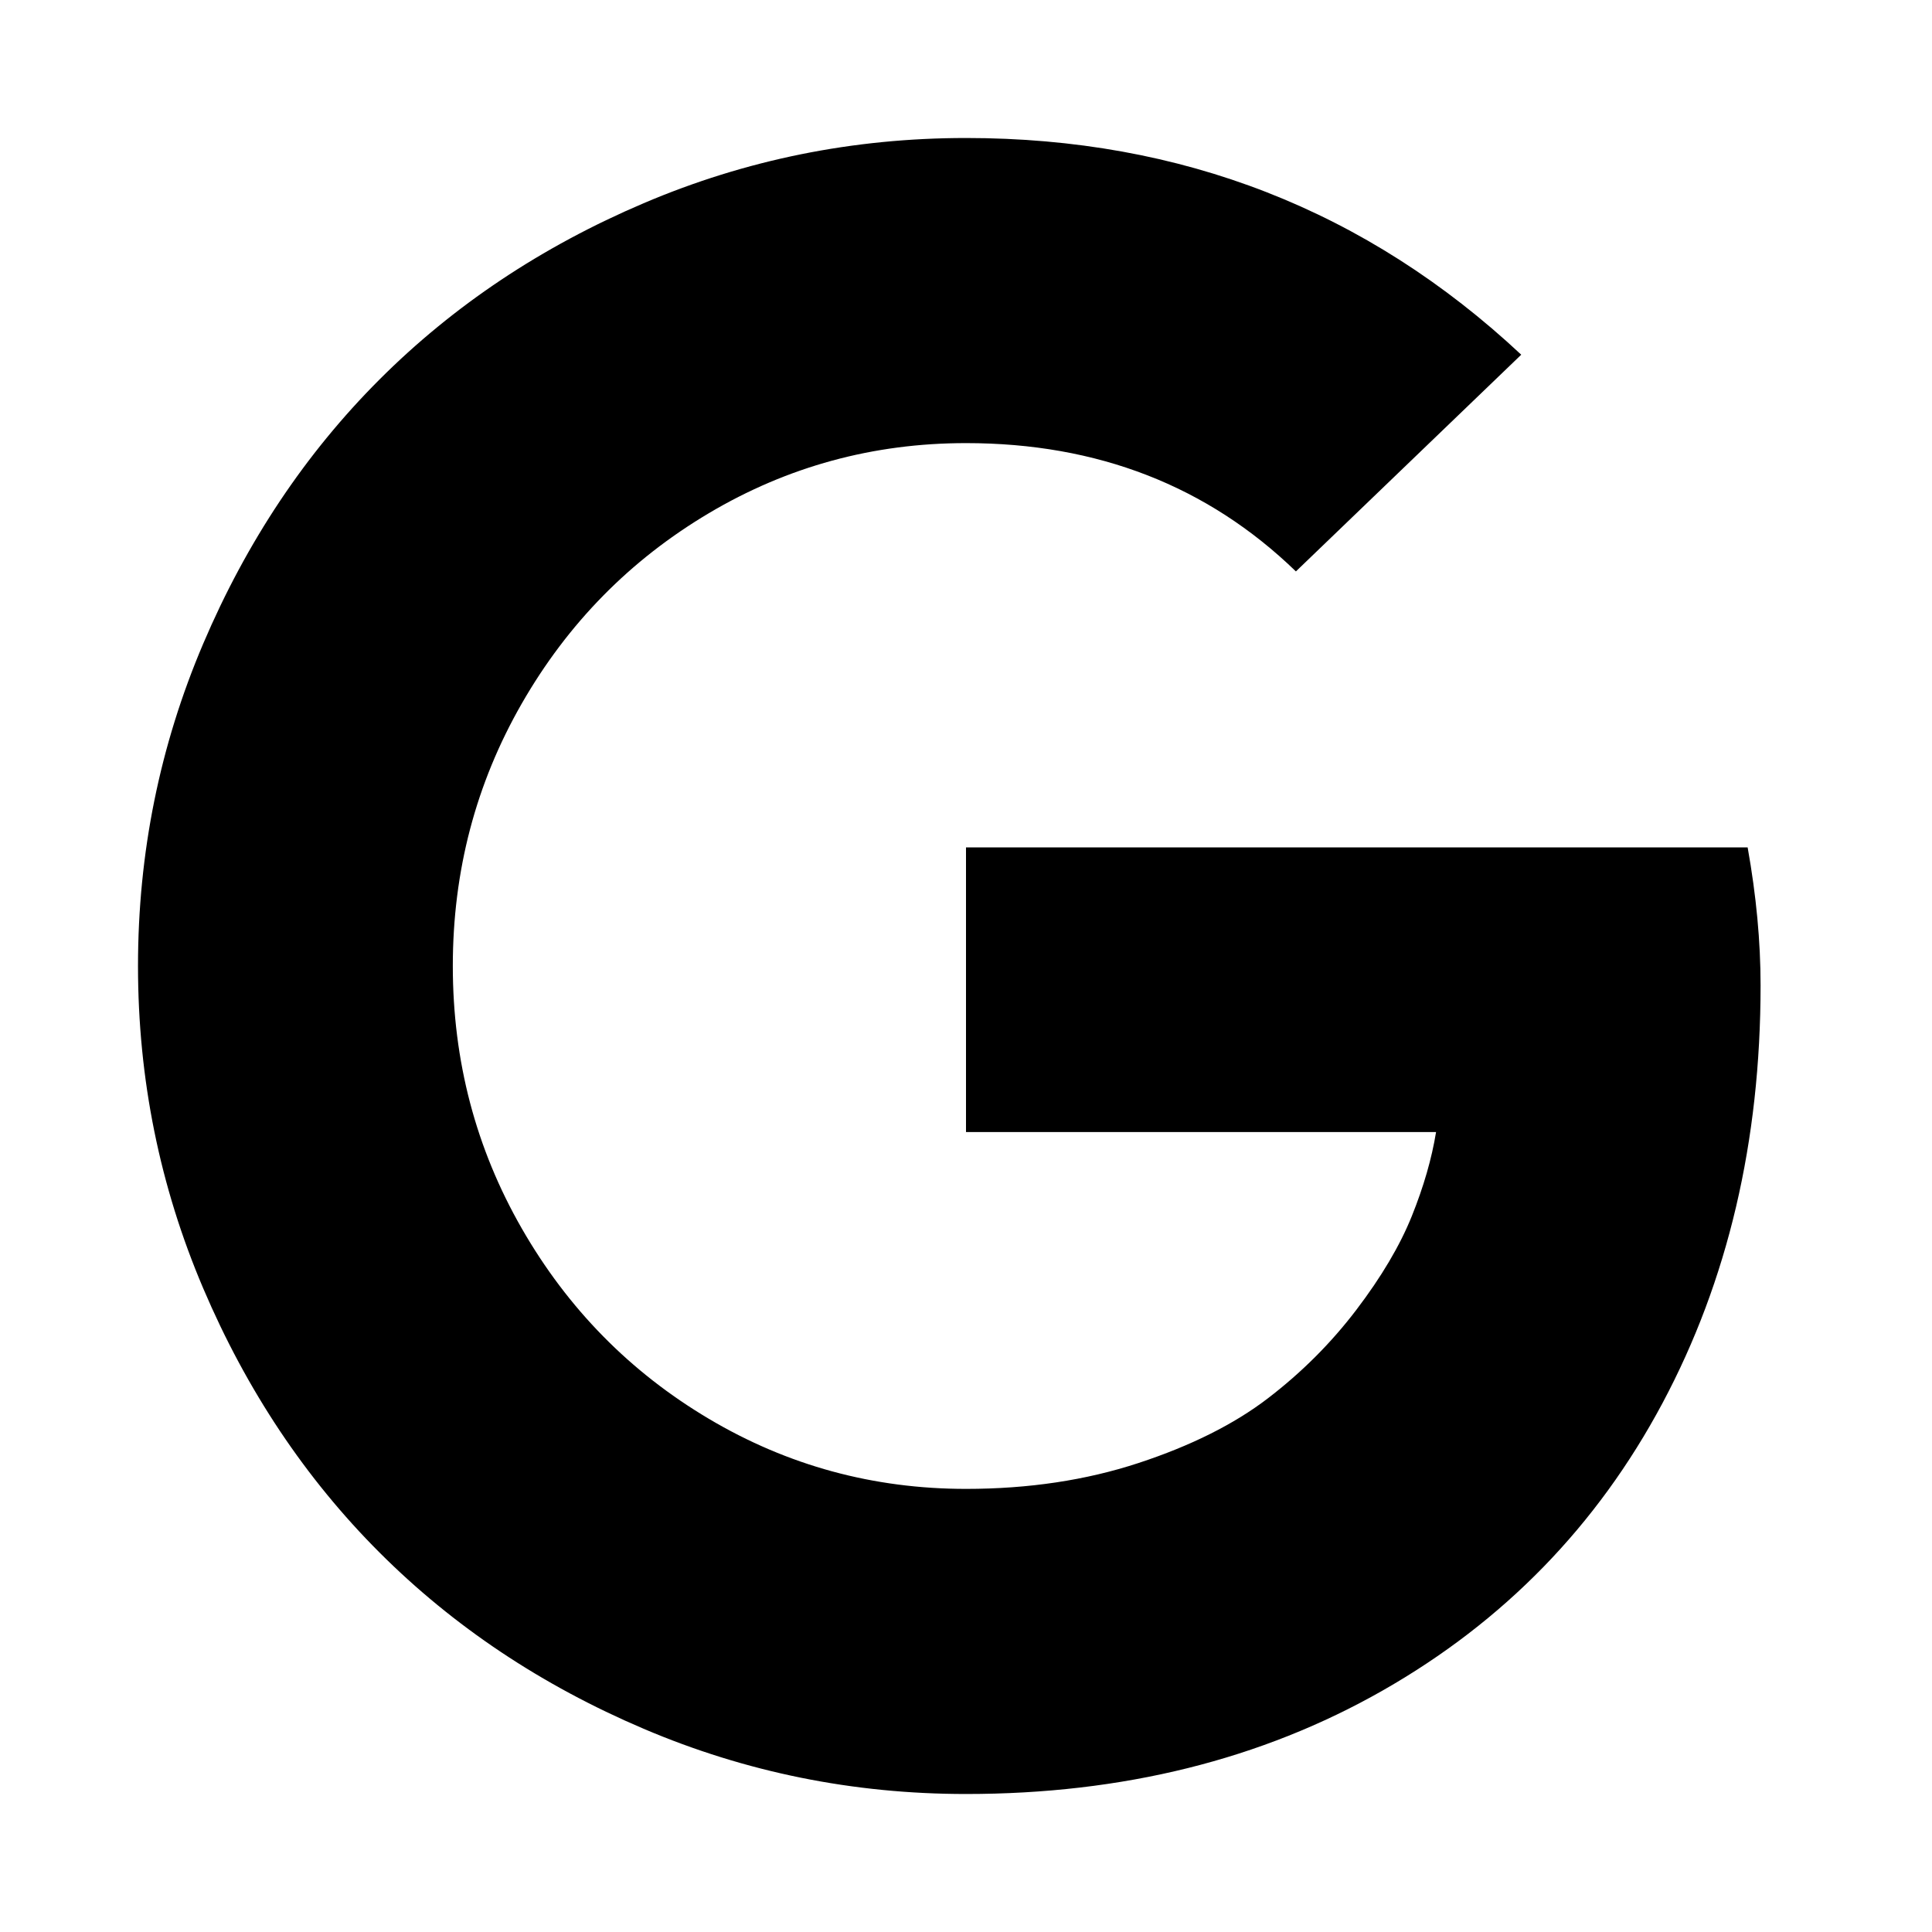
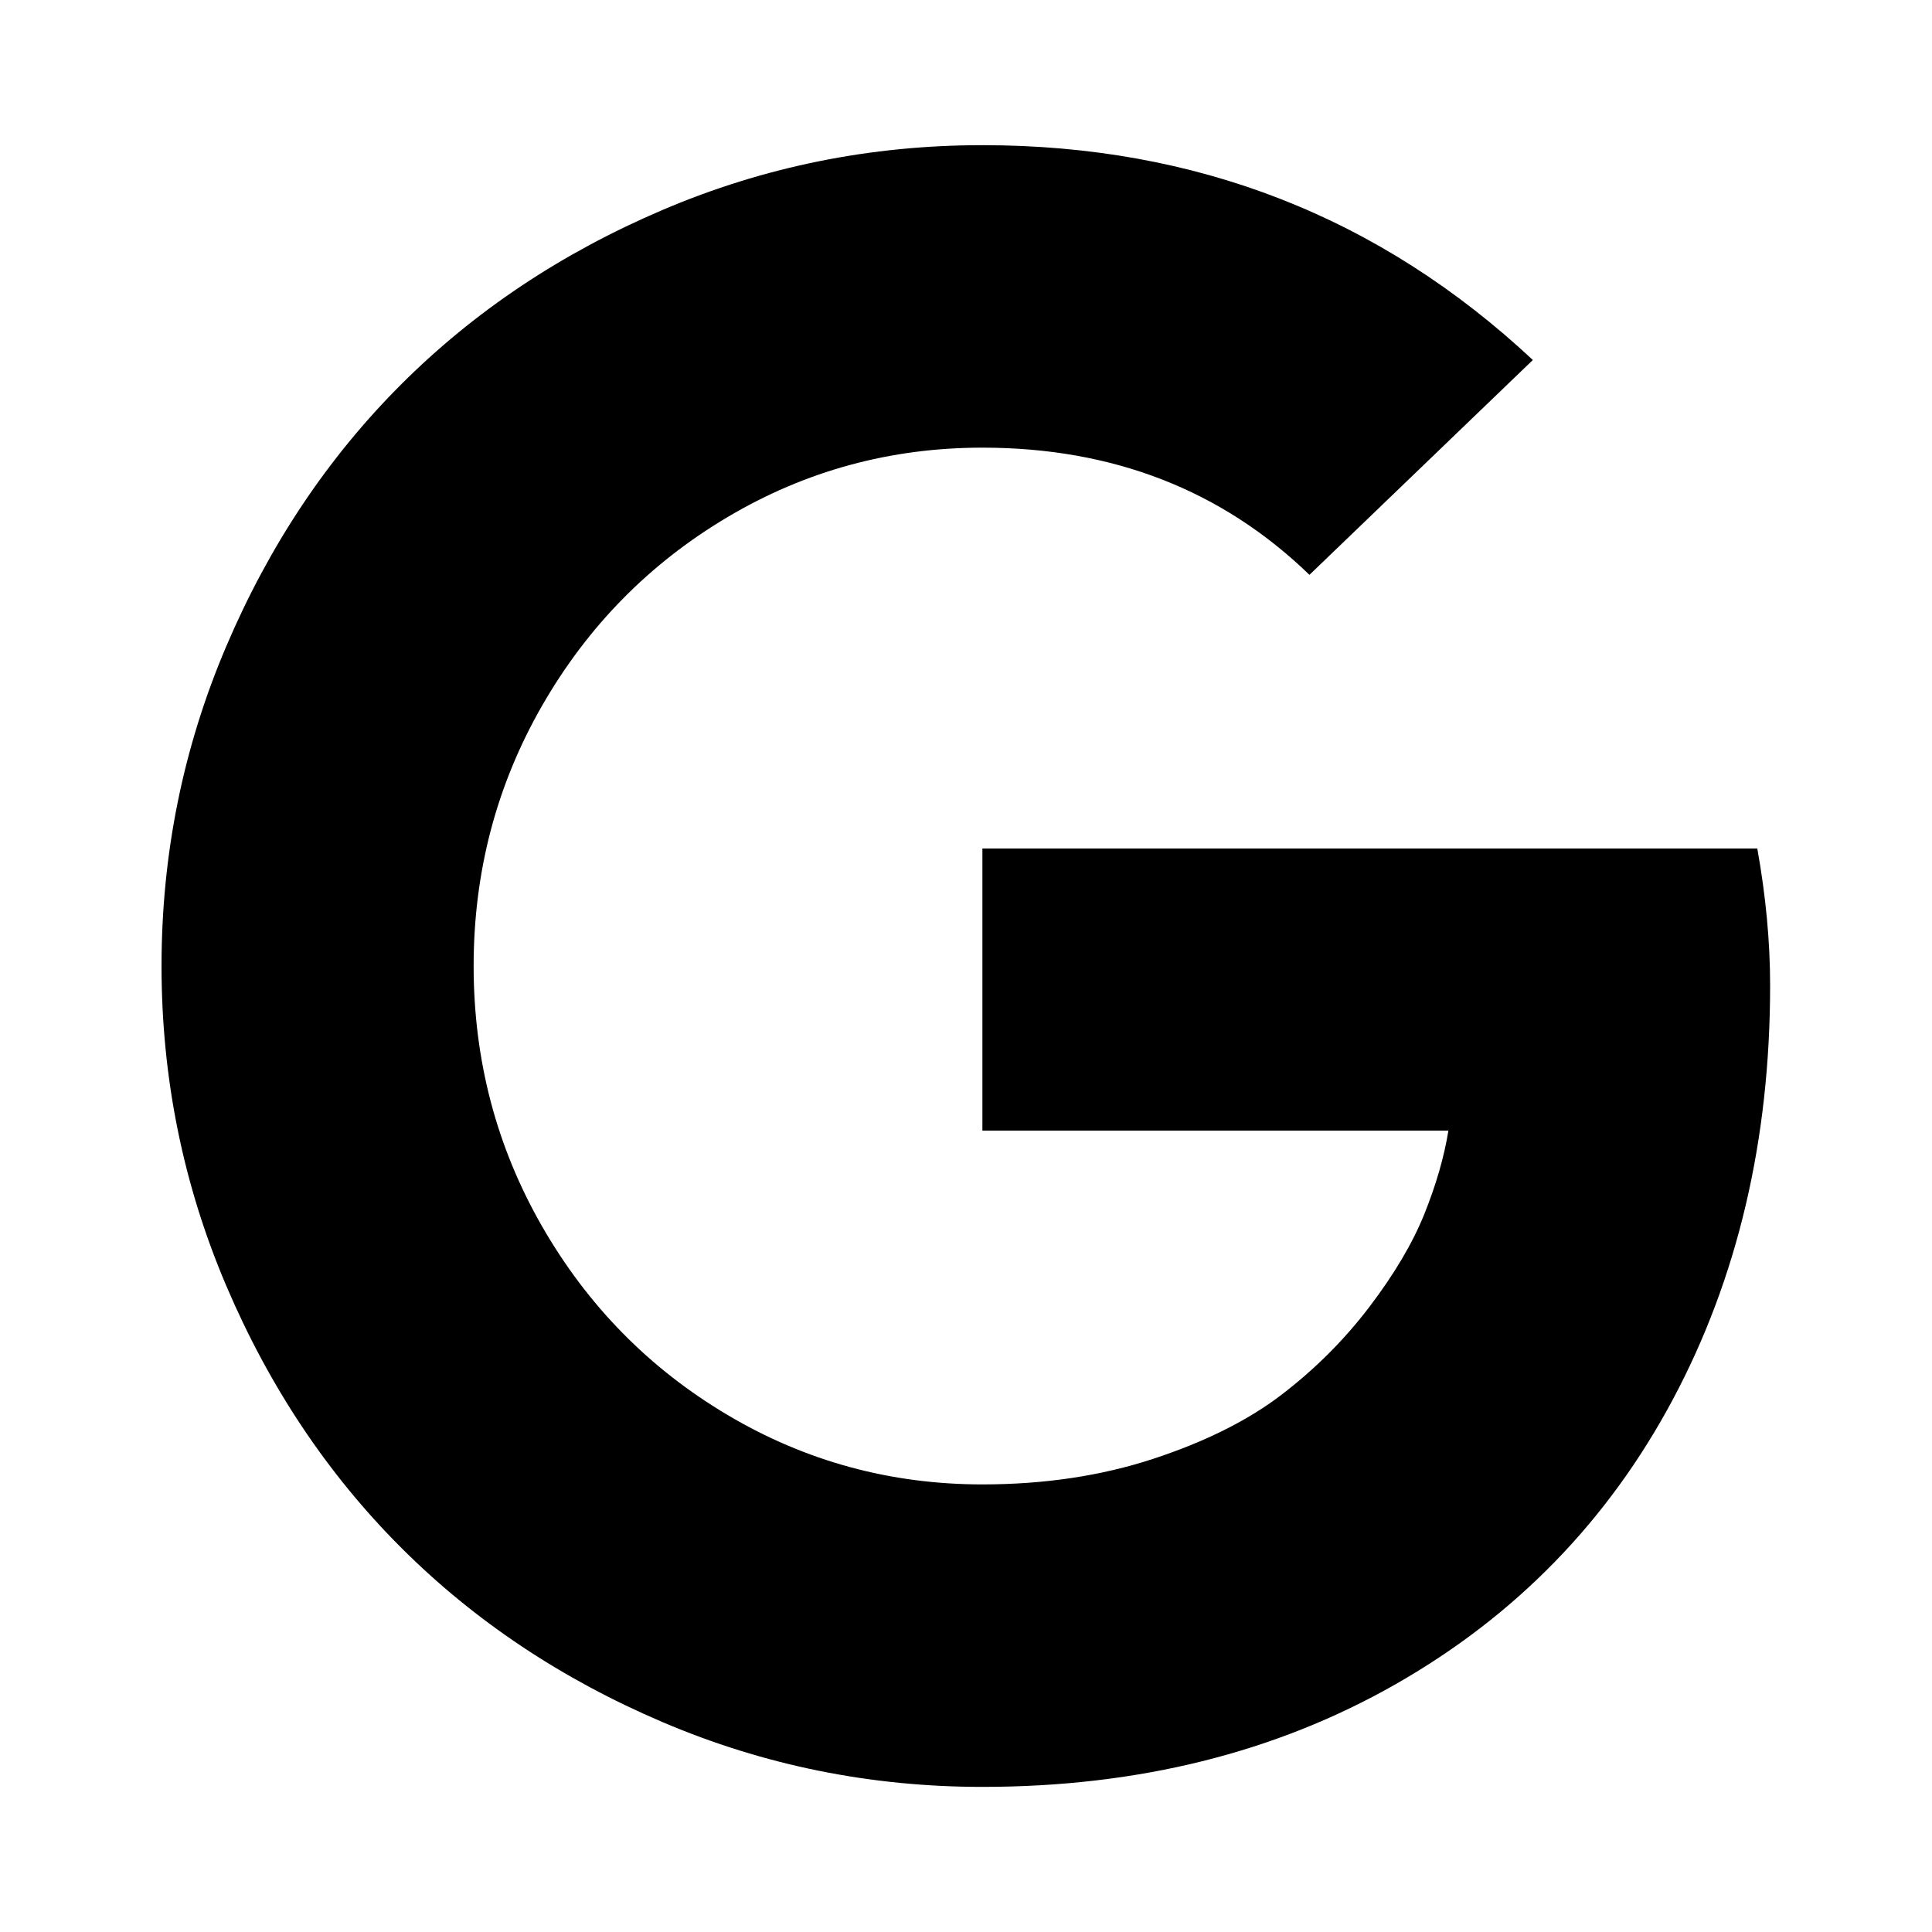
- <svg xmlns="http://www.w3.org/2000/svg" viewBox="0 0 1792 1792" id="google">
-   <path d="M896 786h725q12 67 12 128 0 217-91 387.5T1282.5 1568 896 1664q-157 0-299-60.5T352 1440t-163.5-245T128 896t60.5-299T352 352t245-163.5T896 128q300 0 515 201l-209 201q-123-119-306-119-129 0-238.5 65T484 652.5 420 896t64 243.5T657.5 1316t238.5 65q87 0 160-24t120-60 82-82 51.5-87 22.5-78H896V786z" fill="#000000" />
+ <svg xmlns="http://www.w3.org/2000/svg" viewBox="0 0 1024 1024" width="1024" height="1024">
+   <g transform="translate(13.1062 4.4319) scale(0.5665)">
+     <path d="M896 786h725q12 67 12 128 0 217-91 387.5T1282.5 1568 896 1664q-157 0-299-60.5T352 1440t-163.5-245T128 896t60.5-299T352 352t245-163.5T896 128q300 0 515 201l-209 201q-123-119-306-119-129 0-238.5 65T484 652.5 420 896t64 243.5T657.5 1316t238.5 65q87 0 160-24t120-60 82-82 51.5-87 22.5-78H896V786z" fill="#000000" />
+   </g>
</svg>
